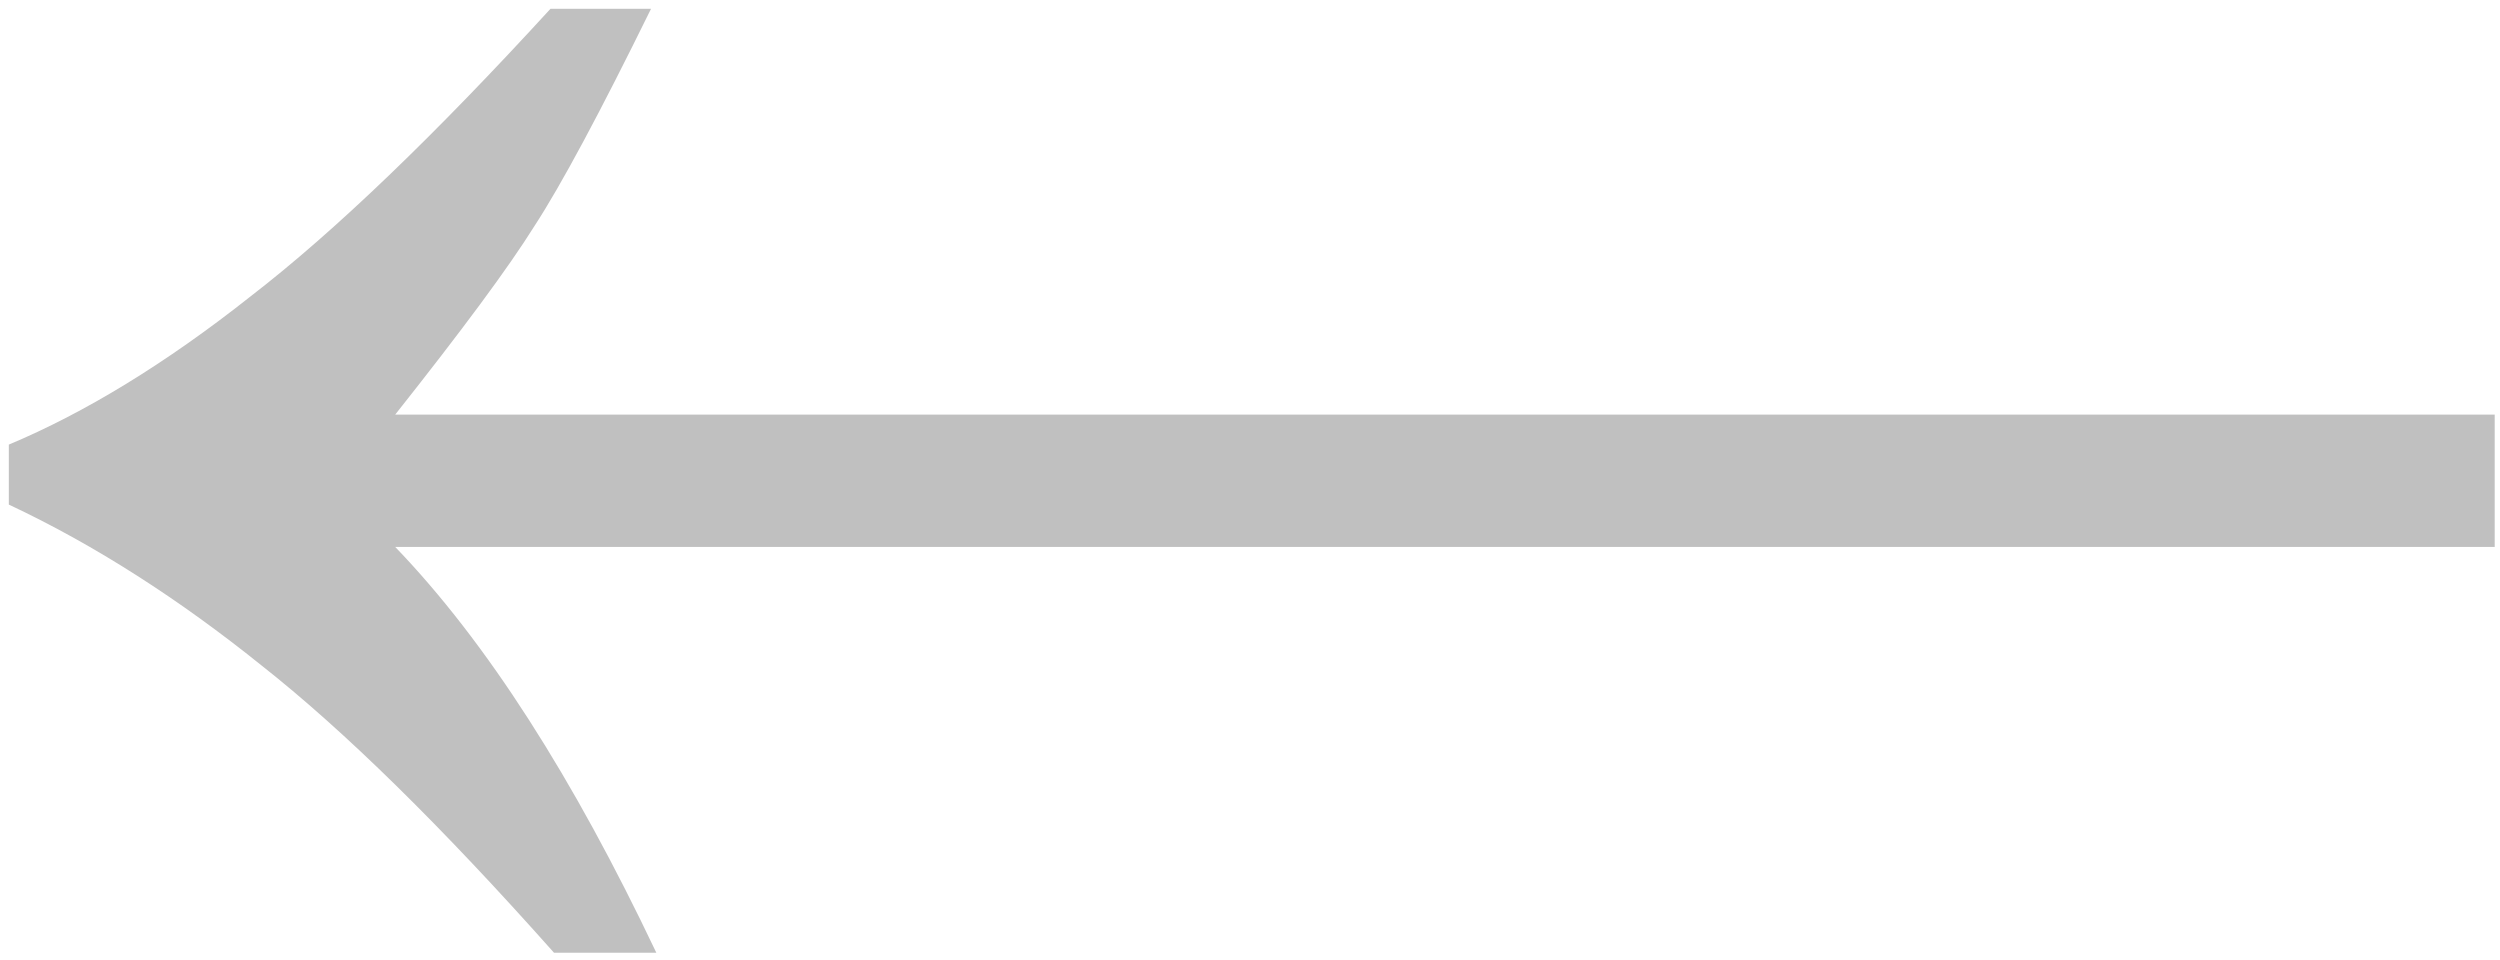
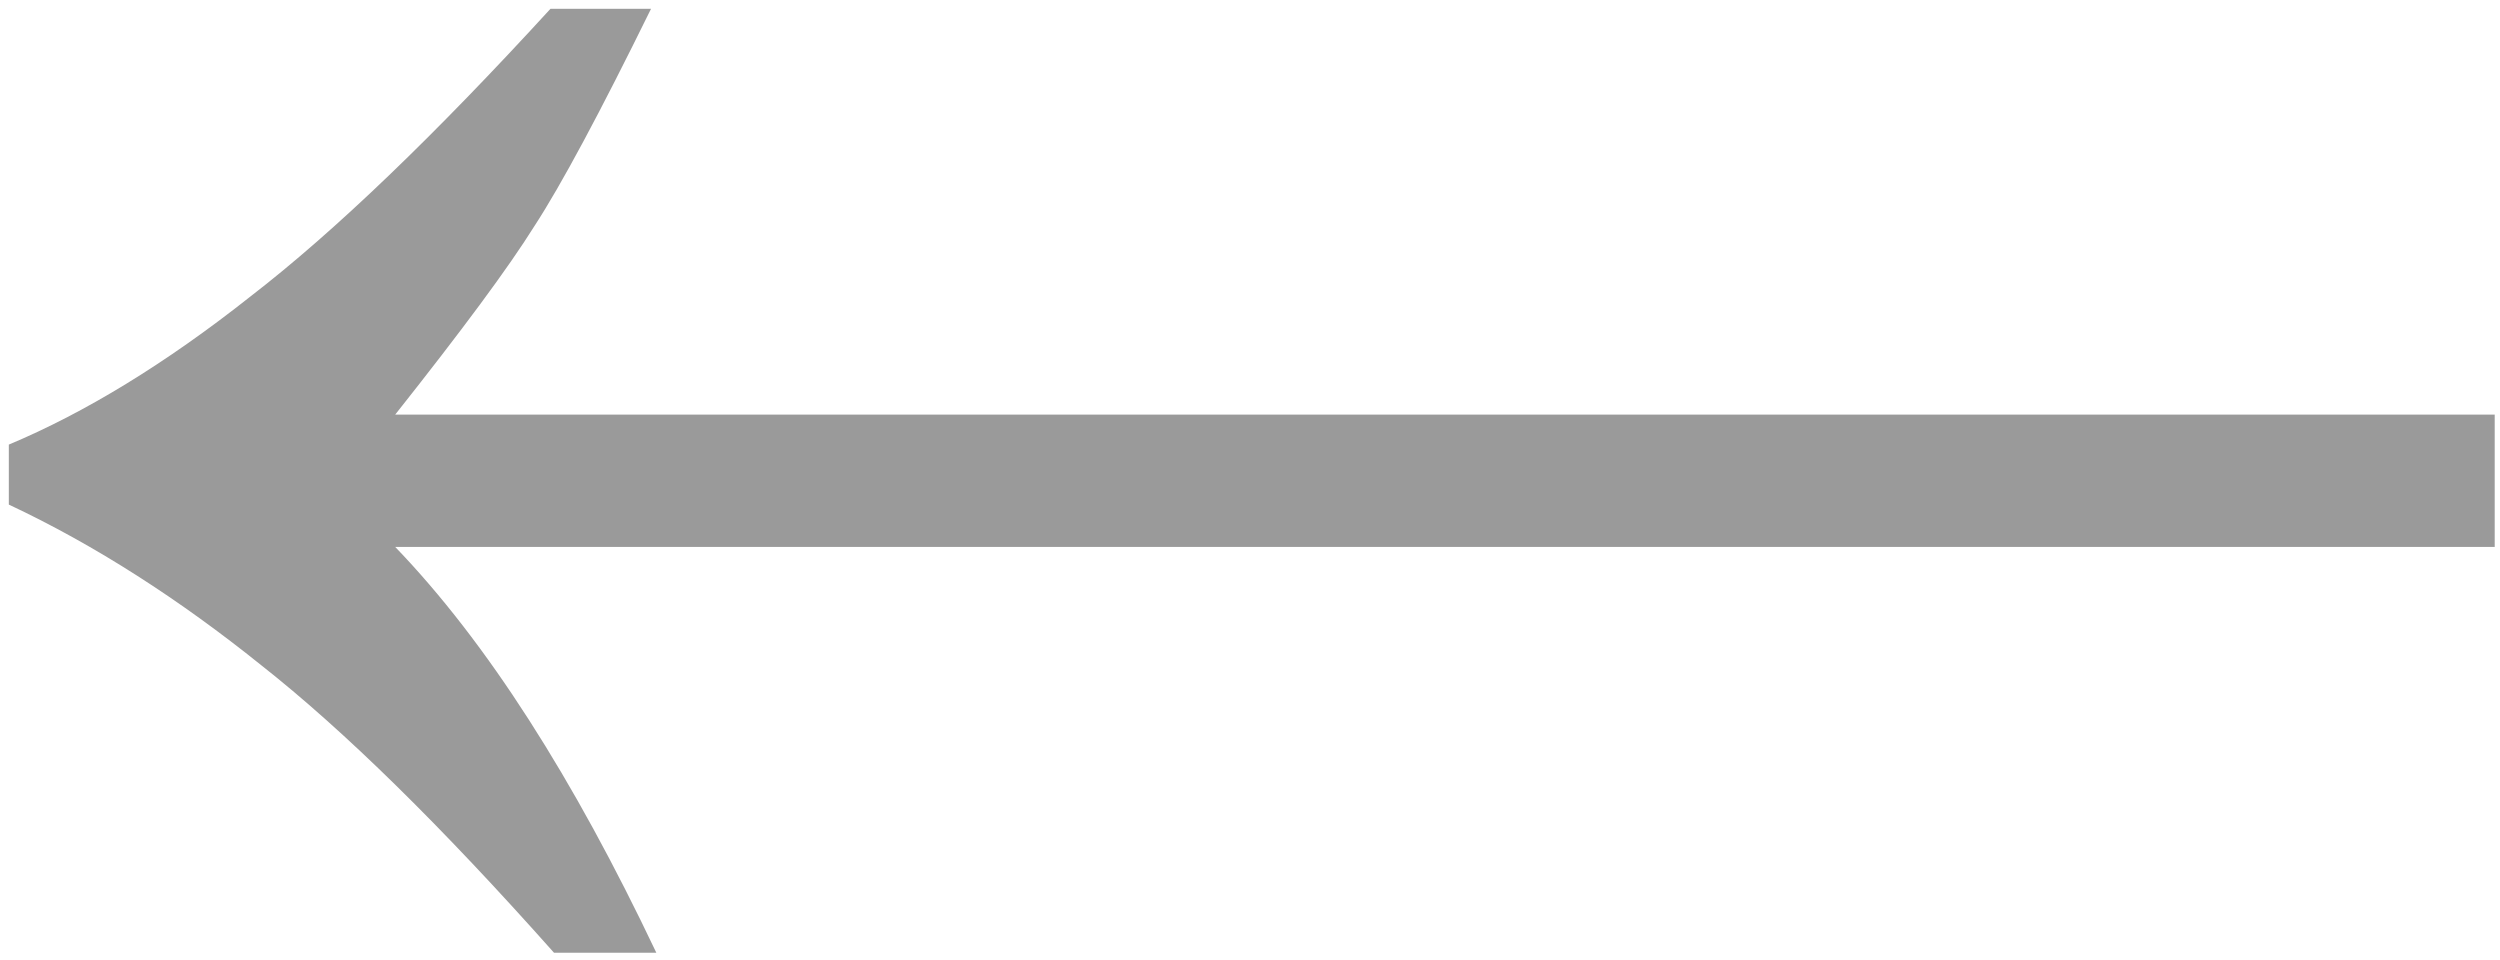
<svg xmlns="http://www.w3.org/2000/svg" version="1.1" id="nav-arrow" x="0px" y="0px" viewBox="0 0 141.7 54.4" xml:space="preserve">
-   <path fill-rule="evenodd" fill="silver" d="M31.2,0.5h5.7c-2.9,5.9-5.1,10-6.6,12.3c-1.5,2.4-4.1,5.9-7.9,10.7h119V31h-119c5.2,5.4,10.1,13.1,14.8,23h-5.8   c-6.4-7.2-11.9-12.6-16.6-16.3c-4.6-3.7-9.4-6.8-14.3-9.1v-3.4c4.3-1.8,8.9-4.6,13.7-8.4C19,13.1,24.7,7.6,31.2,0.5z" />
+   <path fill-rule="evenodd" fill="#9a9a9a" d="M31.2,0.5h5.7c-2.9,5.9-5.1,10-6.6,12.3c-1.5,2.4-4.1,5.9-7.9,10.7h119V31h-119c5.2,5.4,10.1,13.1,14.8,23h-5.8   c-6.4-7.2-11.9-12.6-16.6-16.3c-4.6-3.7-9.4-6.8-14.3-9.1v-3.4c4.3-1.8,8.9-4.6,13.7-8.4C19,13.1,24.7,7.6,31.2,0.5z" />
</svg>
